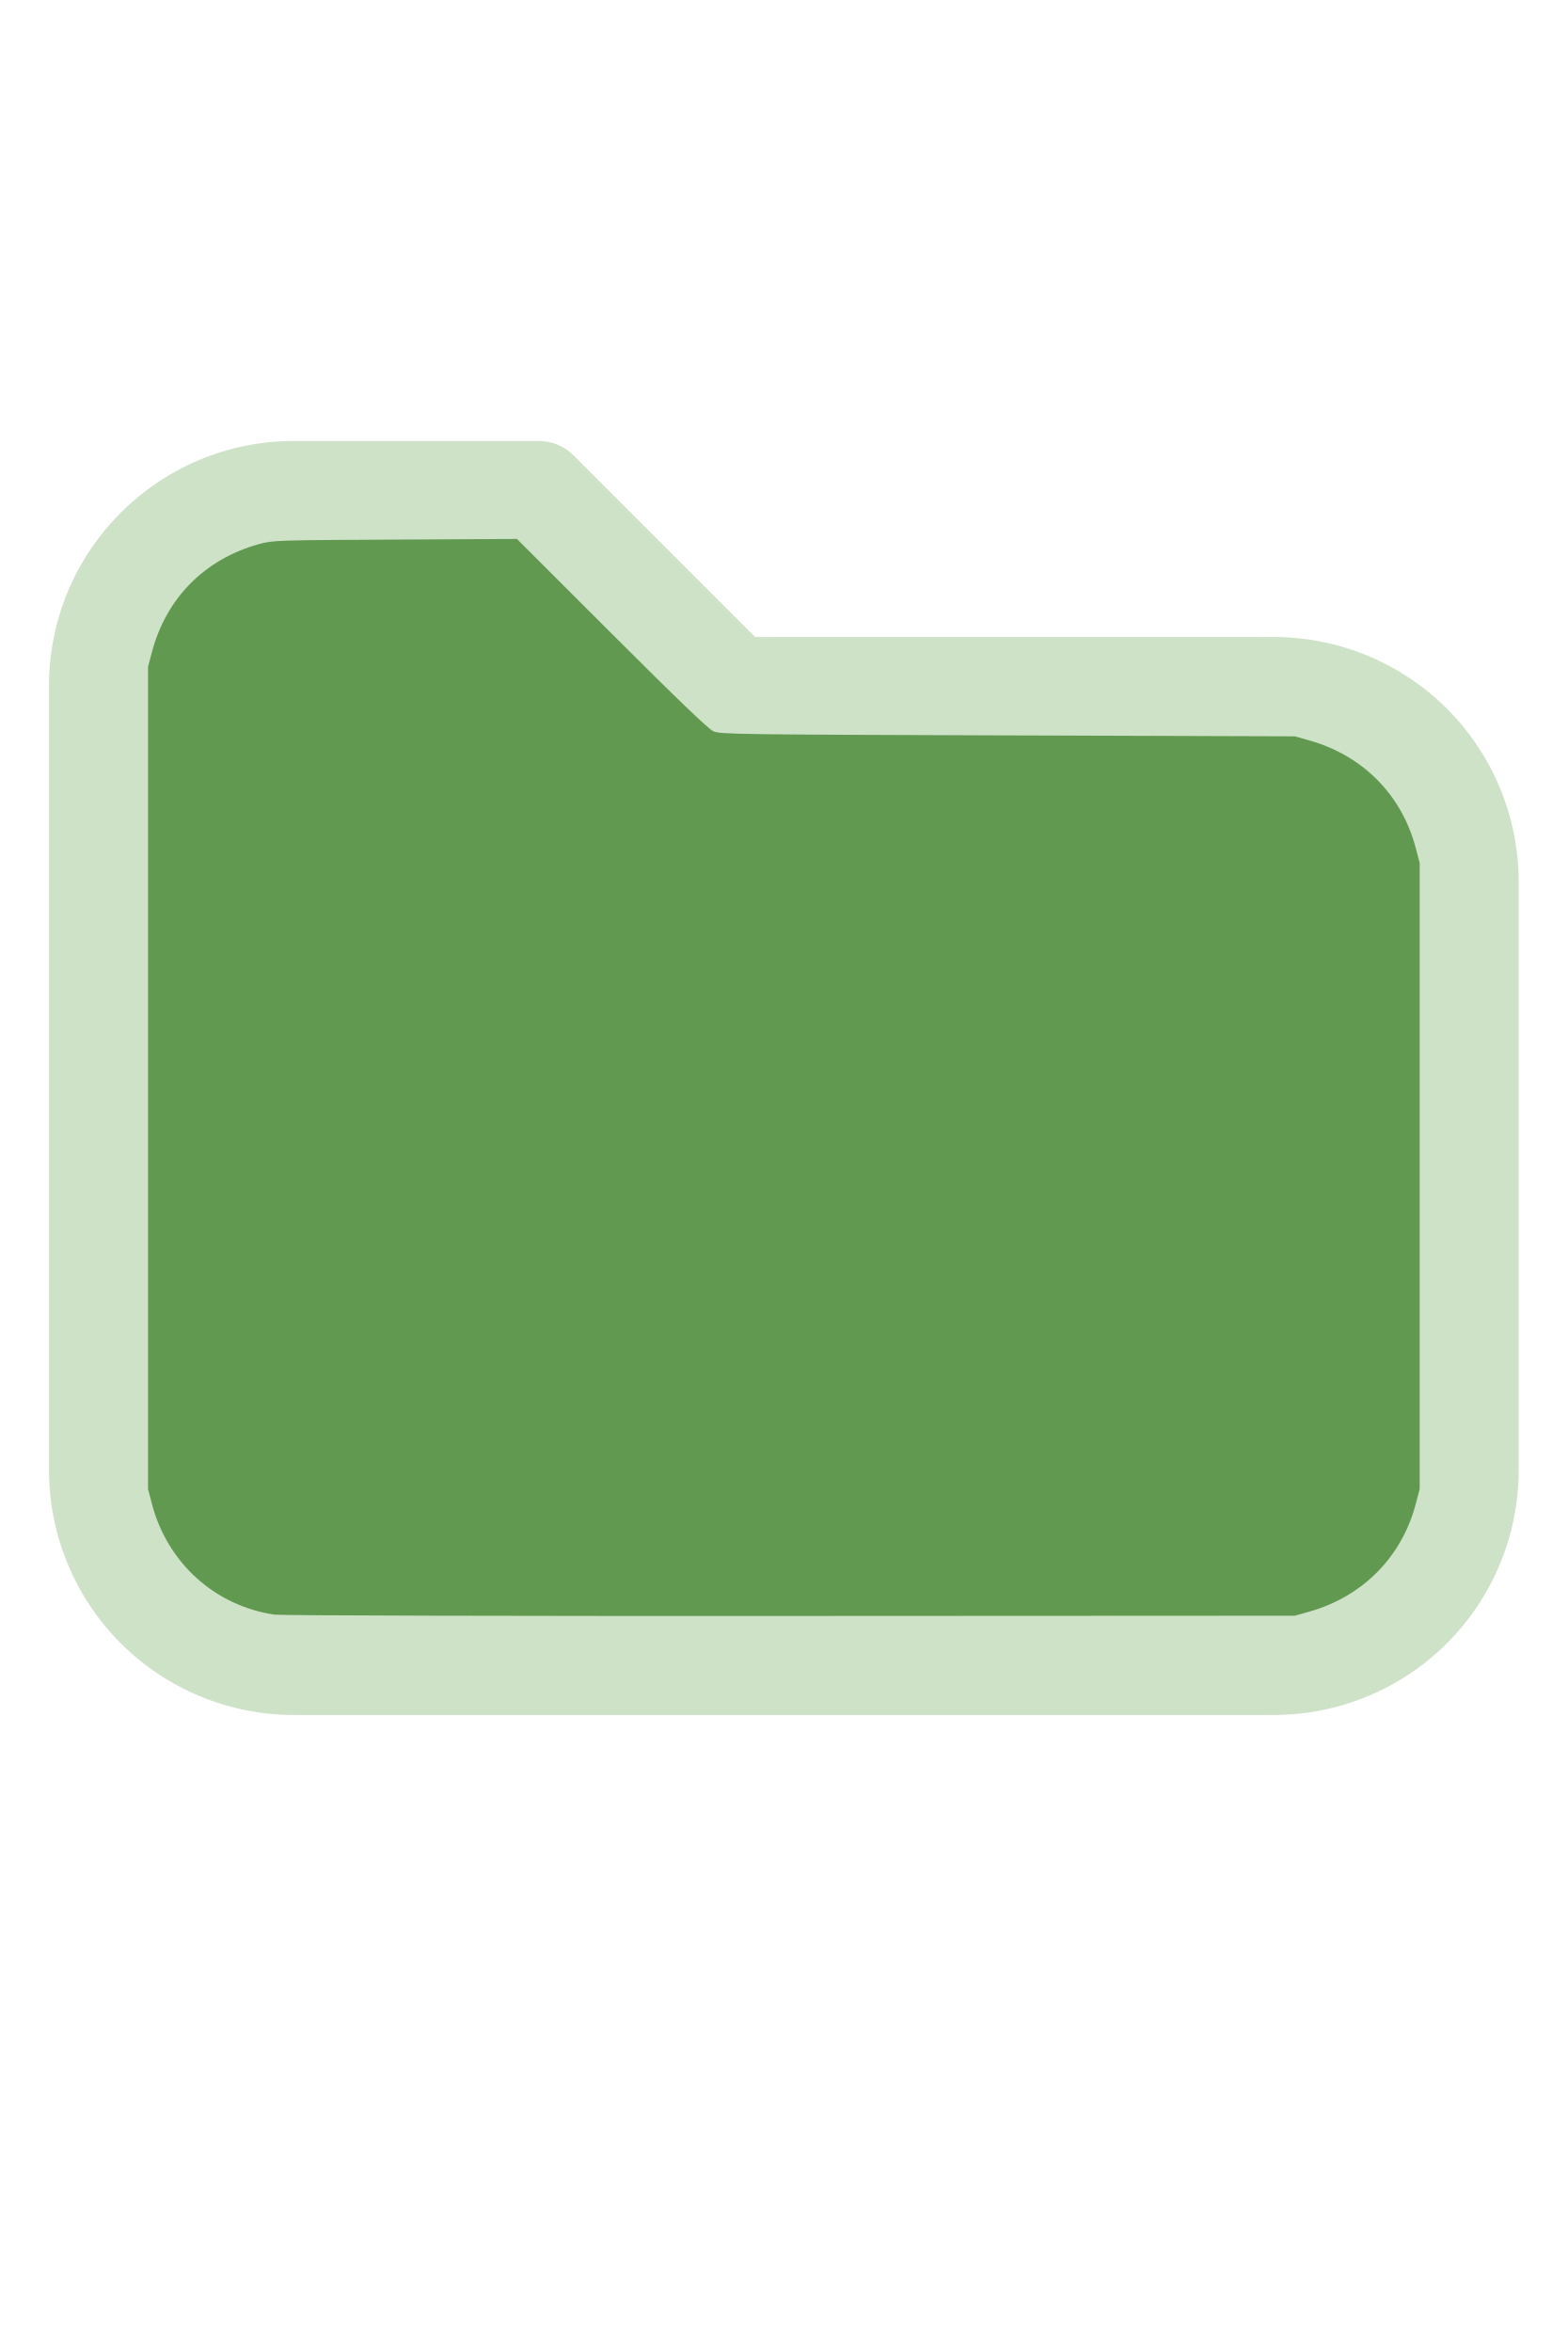
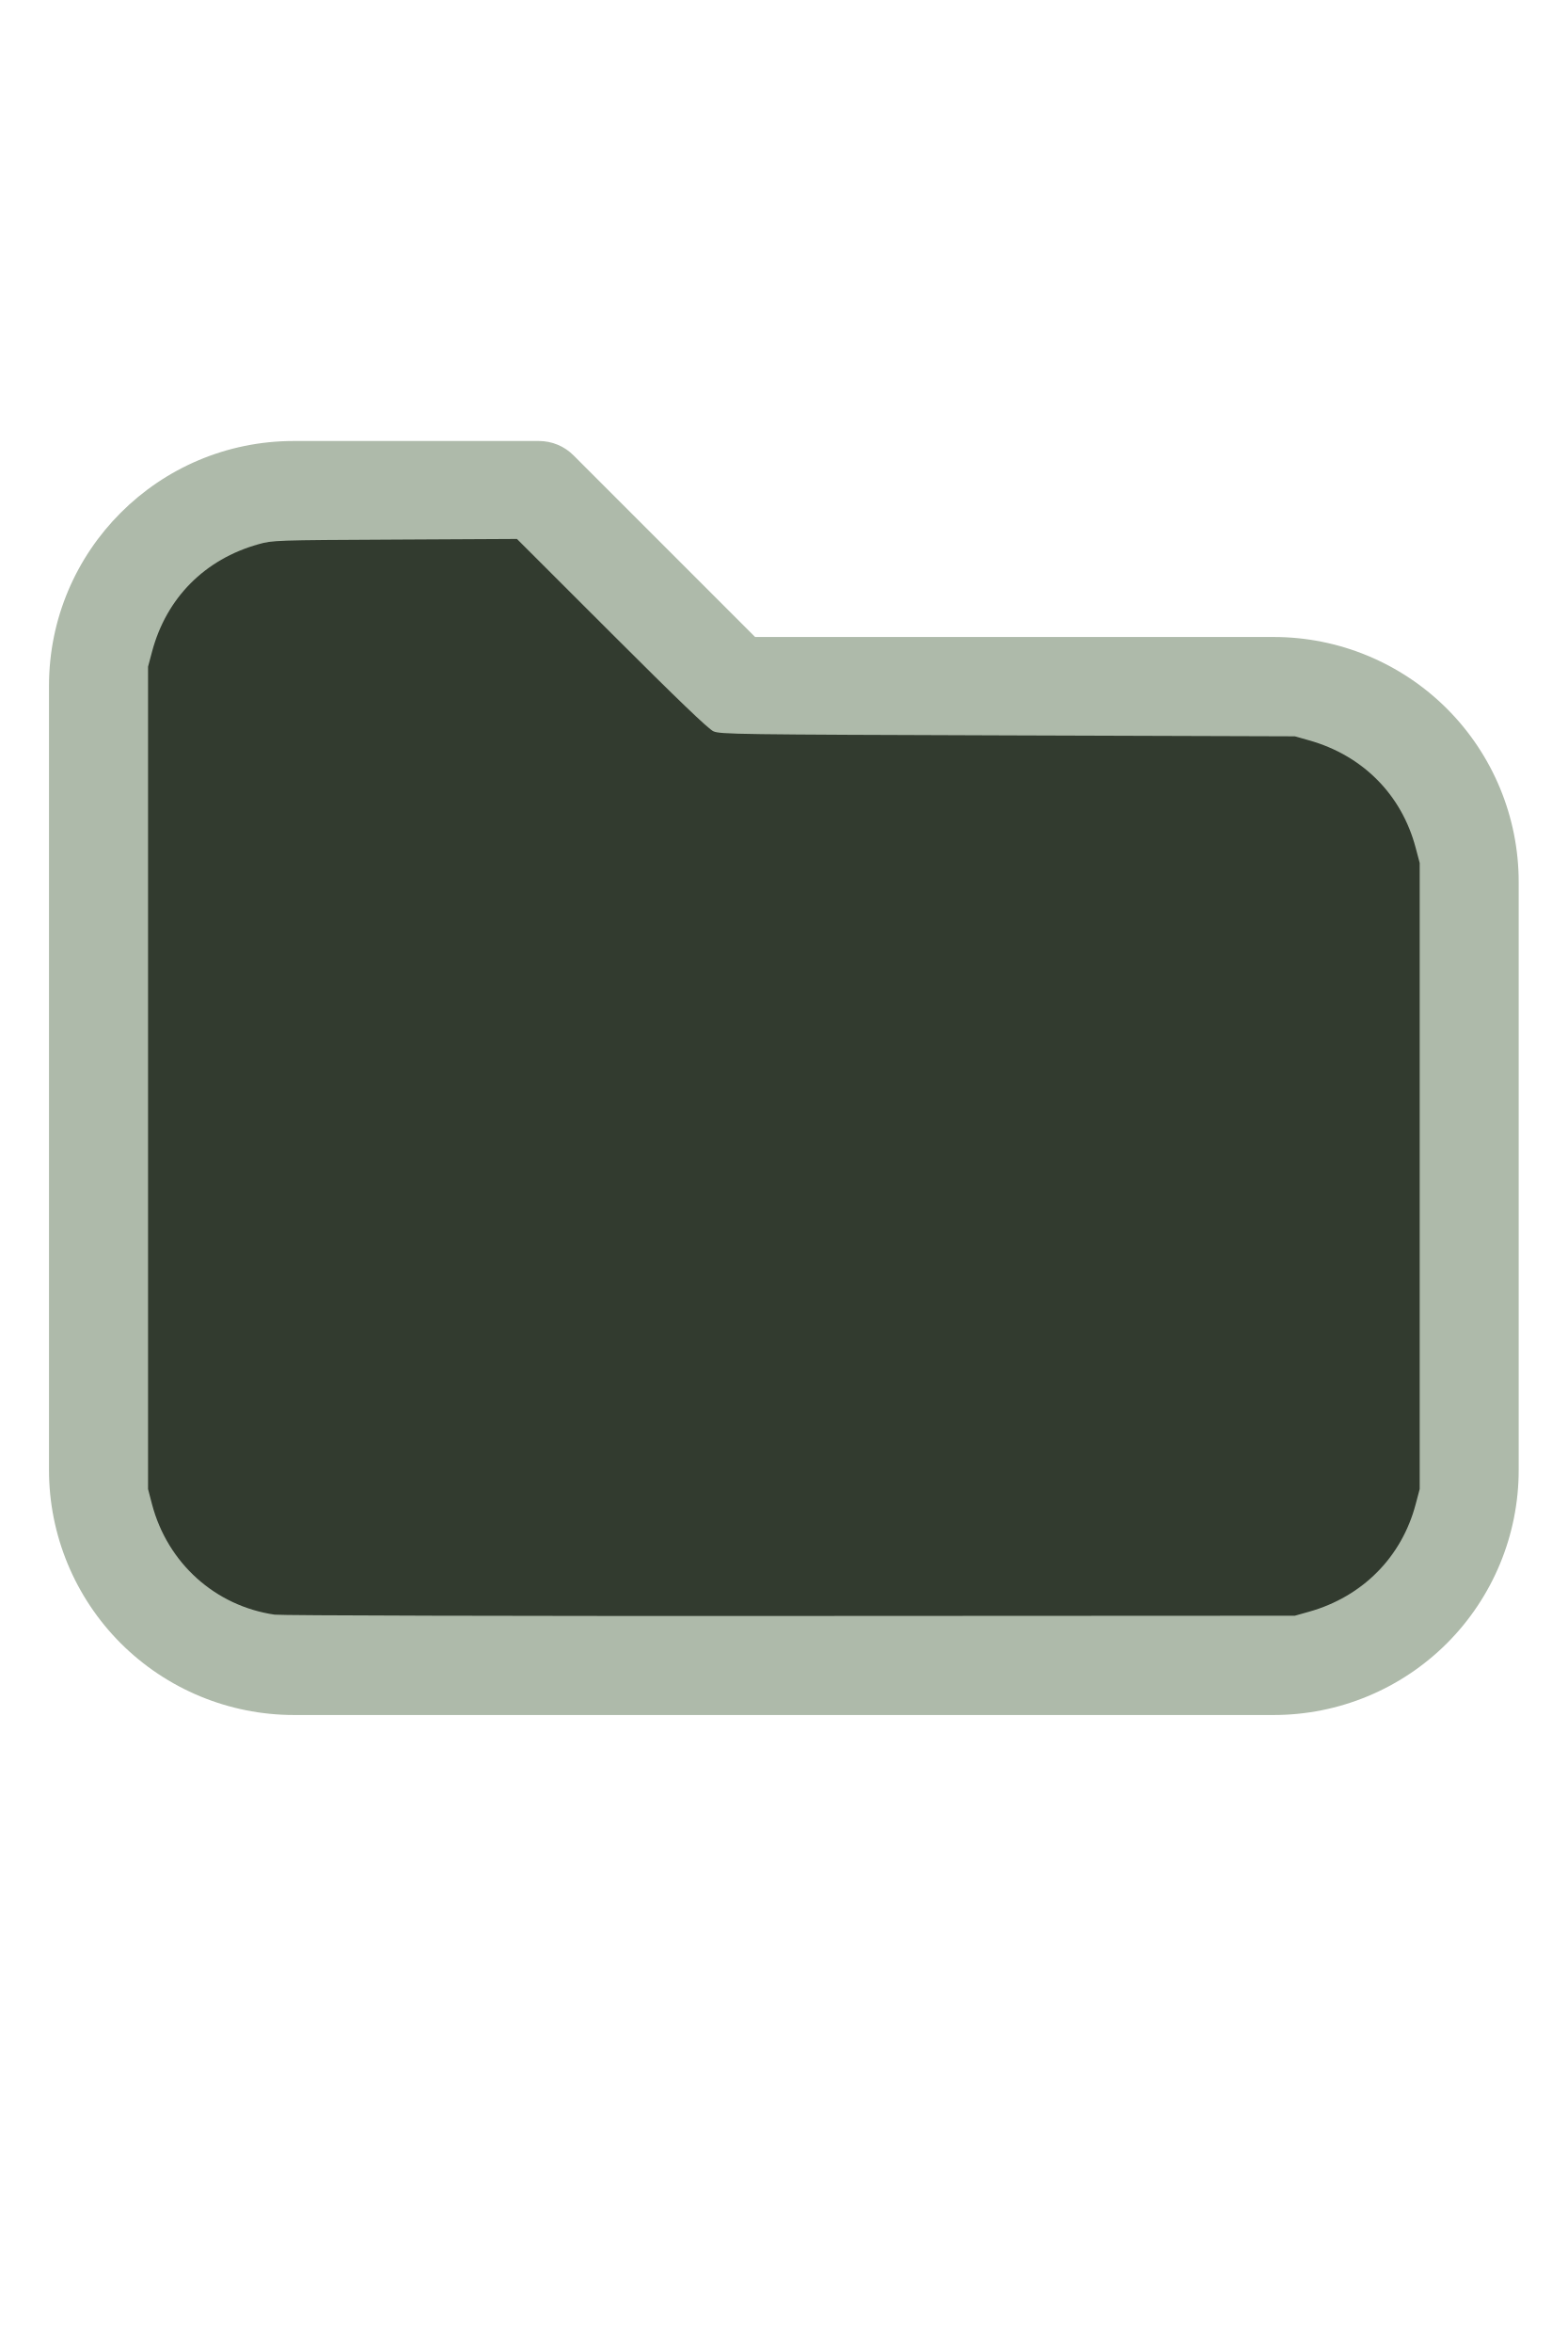
<svg xmlns="http://www.w3.org/2000/svg" version="1.1" width="16" height="24" viewBox="0 0 32 32" xml:space="preserve">
-   <g style="fill:#CEE2C8;">
+   <g style="fill:#AEBAAA;">
    <path d="M1,5.998l-0,16.002c-0,1.326 0.527,2.598 1.464,3.536c0.938,0.937 2.21,1.464 3.536,1.464c5.322,0 14.678,-0 20,0c1.326,0 2.598,-0.527 3.536,-1.464c0.937,-0.938 1.464,-2.21 1.464,-3.536c0,-3.486 0,-8.514 0,-12c0,-1.326 -0.527,-2.598 -1.464,-3.536c-0.938,-0.937 -2.21,-1.464 -3.536,-1.464c-0,0 -10.586,0 -10.586,0c0,-0 -3.707,-3.707 -3.707,-3.707c-0.187,-0.188 -0.442,-0.293 -0.707,-0.293l-5.002,0c-2.76,0 -4.998,2.238 -4.998,4.998Zm2,-0l-0,16.002c-0,0.796 0.316,1.559 0.879,2.121c0.562,0.563 1.325,0.879 2.121,0.879l20,0c0.796,0 1.559,-0.316 2.121,-0.879c0.563,-0.562 0.879,-1.325 0.879,-2.121c0,-3.486 0,-8.514 0,-12c0,-0.796 -0.316,-1.559 -0.879,-2.121c-0.562,-0.563 -1.325,-0.879 -2.121,-0.879c-7.738,0 -11,0 -11,0c-0.265,0 -0.52,-0.105 -0.707,-0.293c-0,0 -3.707,-3.707 -3.707,-3.707c-0,0 -4.588,0 -4.588,0c-1.656,0 -2.998,1.342 -2.998,2.998Z" />
  </g>
-   <g style="fill:#629950;stroke-width:0;">
+   <g style="fill:#323B2F;stroke-width:0;">
    <path d="M 5.606,24.952 C 4.392,24.775 3.42,23.9 3.103,22.699 L 3.022,22.389 V 13.998 5.606 L 3.104,5.298 C 3.396,4.203 4.18,3.412 5.279,3.106 5.565,3.026 5.615,3.024 8.061,3.012 l 2.491,-0.013 1.932,1.93 c 1.344,1.343 1.976,1.95 2.078,1.995 0.137,0.062 0.474,0.066 6.007,0.084 l 5.861,0.019 0.291,0.082 c 1.095,0.308 1.89,1.109 2.176,2.193 l 0.082,0.309 V 16 22.389 l -0.082,0.309 c -0.284,1.079 -1.086,1.888 -2.176,2.194 l -0.291,0.082 -10.303,0.005 c -5.7,0.003 -10.4,-0.009 -10.521,-0.027 z" />
  </g>
</svg>
